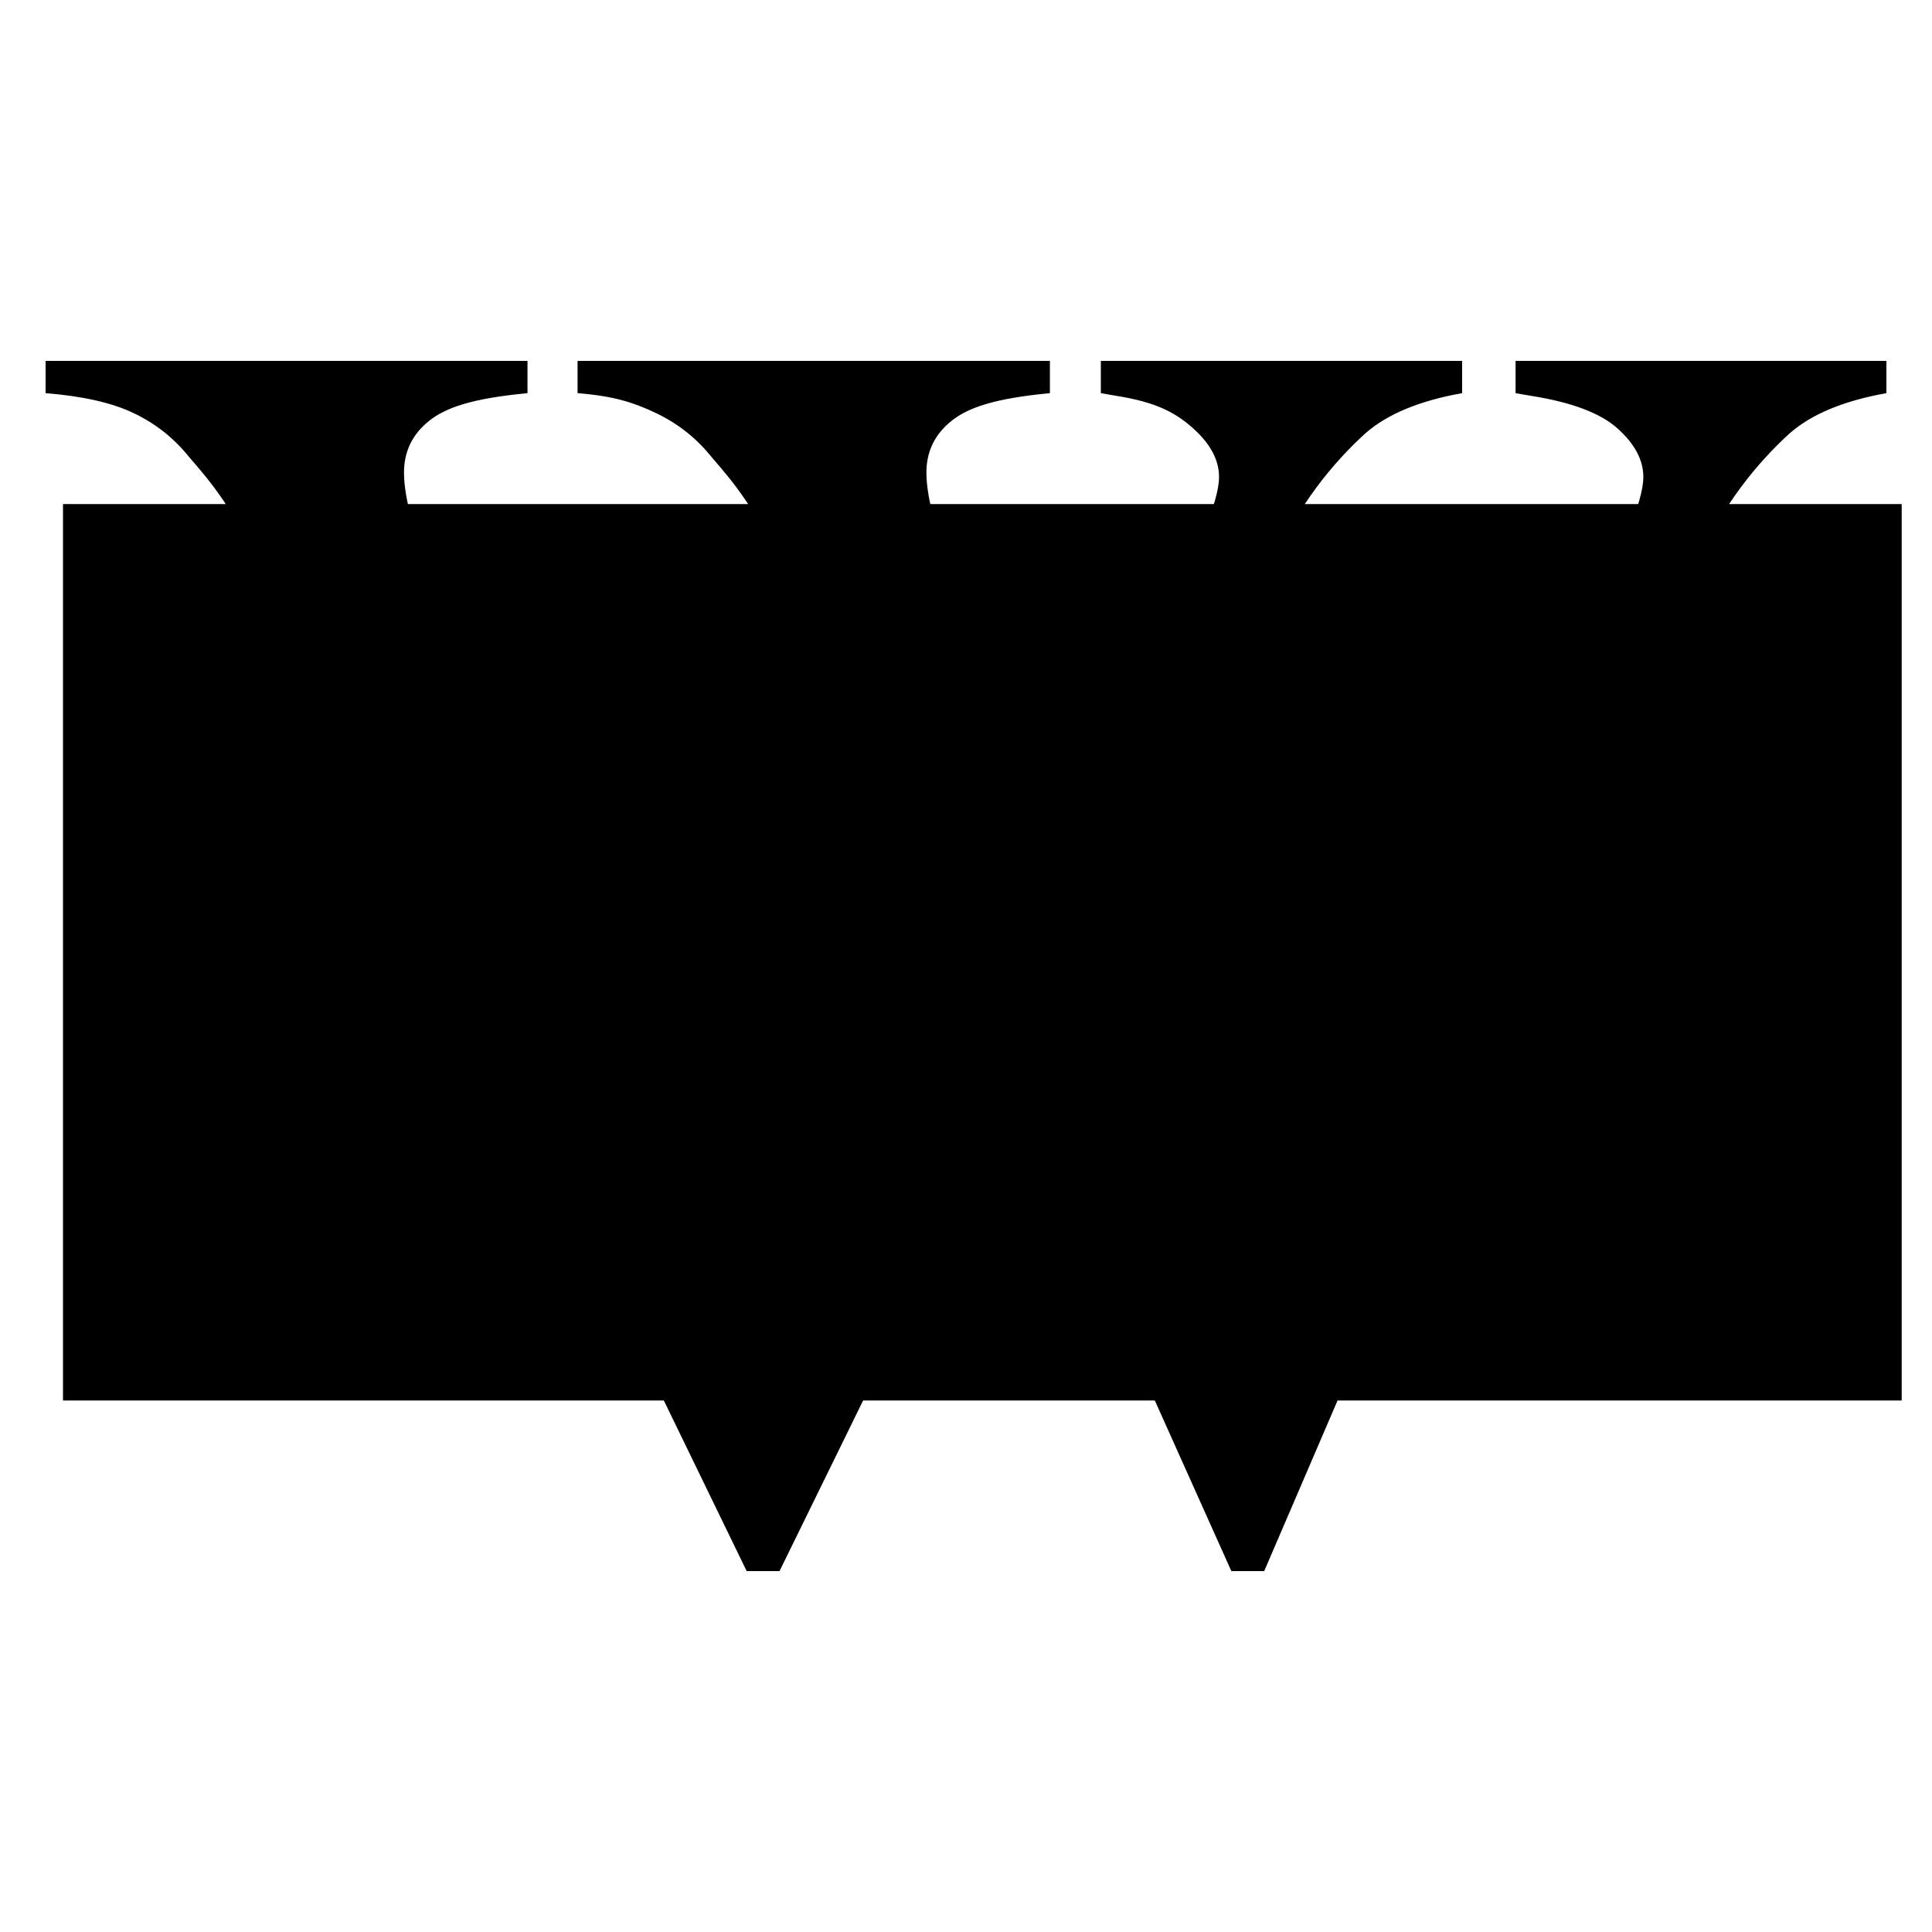
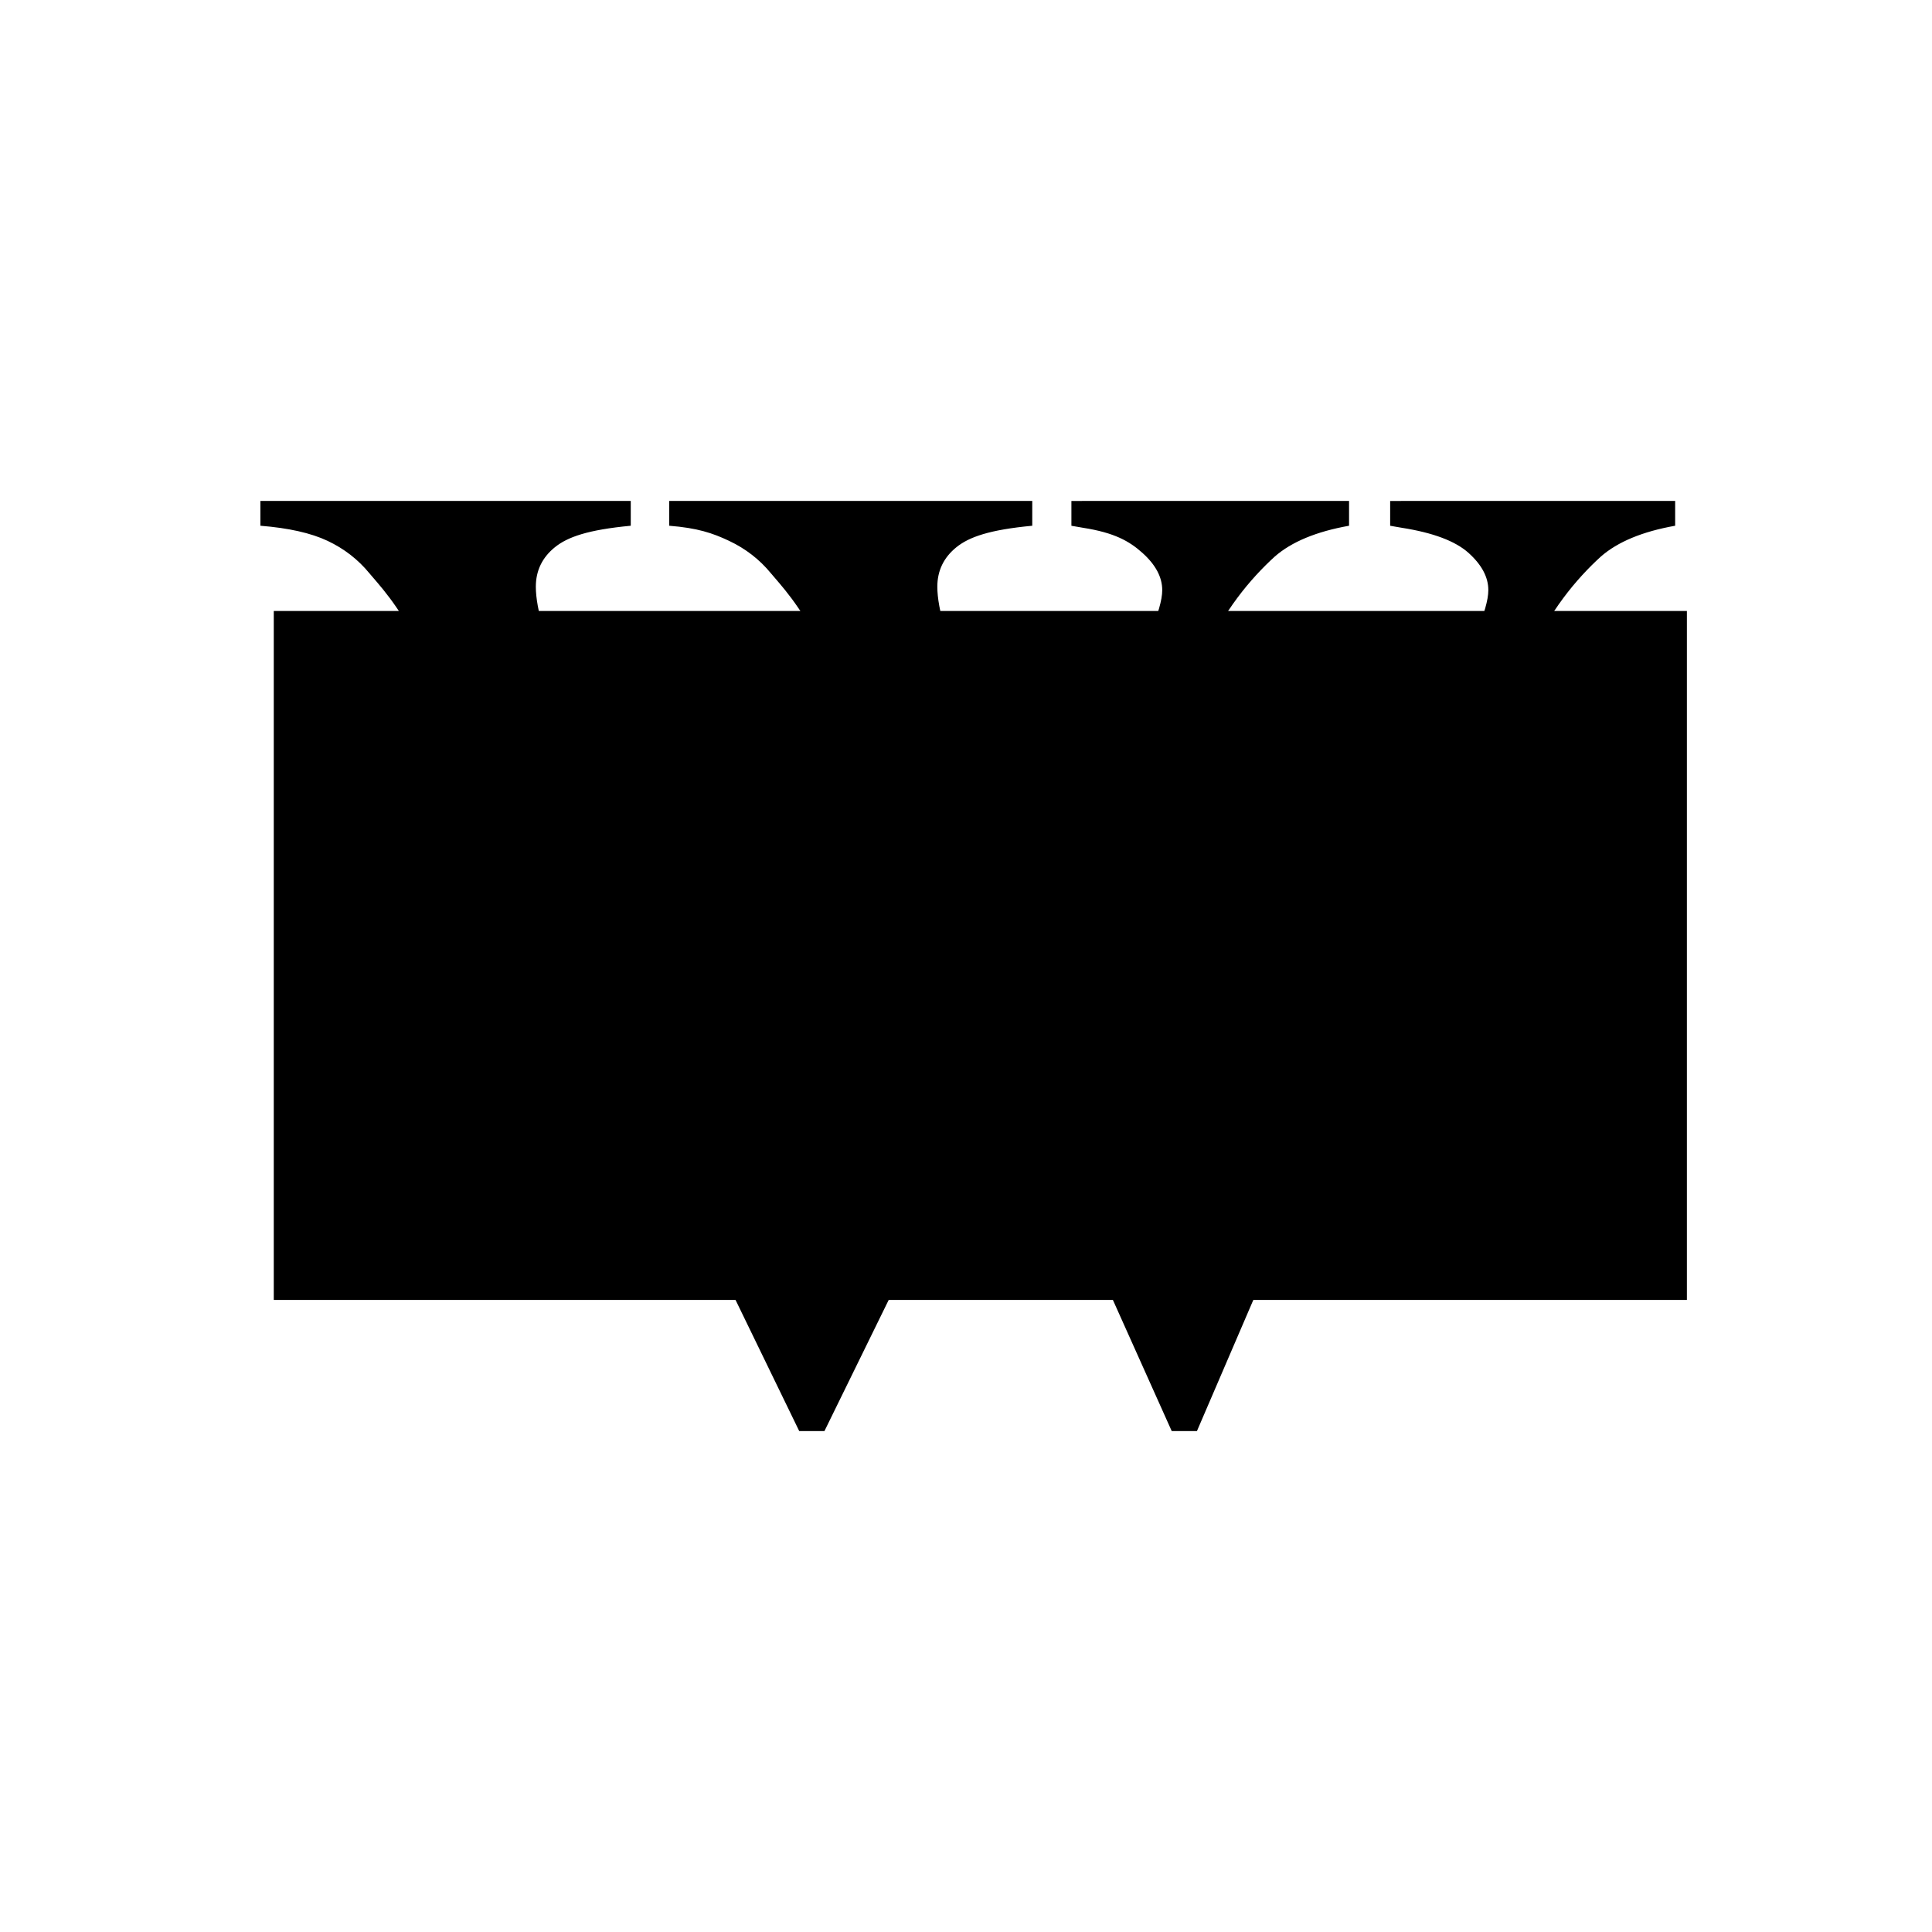
<svg xmlns="http://www.w3.org/2000/svg" xmlns:xlink="http://www.w3.org/1999/xlink" version="1.0" width="128" height="128" id="svg14662">
  <defs id="defs14664">
    <linearGradient id="linearGradient3261">
      <stop style="stop-color:#ffffff;stop-opacity:0" offset="0" id="stop3263" />
      <stop style="stop-color:#ffffff;stop-opacity:0" offset="0.5" id="stop3269" />
      <stop style="stop-color:#ffffff;stop-opacity:1" offset="1" id="stop3265" />
    </linearGradient>
    <linearGradient id="linearGradient3219">
      <stop style="stop-color:#0e7309;stop-opacity:1" offset="0" id="stop3221" />
      <stop style="stop-color:#70d13e;stop-opacity:1" offset="1" id="stop3223" />
    </linearGradient>
    <linearGradient id="linearGradient3205">
      <stop style="stop-color:#2c8300;stop-opacity:1" offset="0" id="stop3207" />
      <stop style="stop-color:#3db800;stop-opacity:1" offset="0.25" id="stop3215" />
      <stop style="stop-color:#ffffff;stop-opacity:1" offset="0.5" id="stop3213" />
      <stop style="stop-color:#69cf35;stop-opacity:1" offset="1" id="stop3209" />
    </linearGradient>
    <linearGradient id="linearGradient3197">
      <stop style="stop-color:#002f32;stop-opacity:1" offset="0" id="stop3199" />
      <stop style="stop-color:#045b04;stop-opacity:1" offset="1" id="stop3201" />
    </linearGradient>
    <linearGradient id="linearGradient3339">
      <stop style="stop-color:#e8e8e8;stop-opacity:1" offset="0" id="stop3341" />
      <stop style="stop-color:#ffffff;stop-opacity:1" offset="0.5" id="stop3347" />
      <stop style="stop-color:#e8e8e8;stop-opacity:1" offset="1" id="stop3343" />
    </linearGradient>
    <linearGradient id="linearGradient3327">
      <stop style="stop-color:#ffffff;stop-opacity:1" offset="0" id="stop3329" />
      <stop style="stop-color:#fdd99a;stop-opacity:1" offset="0.5" id="stop3335" />
      <stop style="stop-color:#c39539;stop-opacity:1" offset="1" id="stop3331" />
    </linearGradient>
    <linearGradient id="linearGradient3319">
      <stop style="stop-color:#7d491f;stop-opacity:1" offset="0" id="stop3321" />
      <stop style="stop-color:#926600;stop-opacity:1" offset="1" id="stop3323" />
    </linearGradient>
    <linearGradient id="linearGradient3282">
      <stop style="stop-color:#ffffff;stop-opacity:0" offset="0" id="stop3284" />
      <stop style="stop-color:#ffffff;stop-opacity:1" offset="1" id="stop3286" />
    </linearGradient>
    <linearGradient id="linearGradient14709">
      <stop style="stop-color:#ffffff;stop-opacity:1" offset="0" id="stop14711" />
      <stop style="stop-color:#5eb2ff;stop-opacity:1" offset="1" id="stop14713" />
    </linearGradient>
    <linearGradient id="linearGradient14685">
      <stop style="stop-color:#0917a0;stop-opacity:1" offset="0" id="stop14687" />
      <stop style="stop-color:#0345f4;stop-opacity:1" offset="1" id="stop14689" />
    </linearGradient>
    <linearGradient x1="96.125" y1="11.188" x2="96.125" y2="52.101" id="linearGradient14691" xlink:href="#linearGradient14685" gradientUnits="userSpaceOnUse" />
    <linearGradient x1="96.125" y1="11.188" x2="96.125" y2="52.101" id="linearGradient14699" xlink:href="#linearGradient14685" gradientUnits="userSpaceOnUse" gradientTransform="translate(447.4286,636.9336)" />
    <radialGradient cx="546.312" cy="705.485" r="25.281" fx="546.312" fy="705.485" id="radialGradient14715" xlink:href="#linearGradient14709" gradientUnits="userSpaceOnUse" gradientTransform="matrix(2.032821,0,-3.289062e-8,1.717338,-565.7183,-518.4991)" />
    <linearGradient x1="96.125" y1="11.188" x2="96.125" y2="52.101" id="linearGradient14723" xlink:href="#linearGradient14685" gradientUnits="userSpaceOnUse" gradientTransform="translate(447.4286,636.9336)" />
    <filter id="filter14824">
      <feGaussianBlur id="feGaussianBlur14826" stdDeviation="0.373" />
    </filter>
    <linearGradient x1="96.125" y1="11.188" x2="96.125" y2="52.101" id="linearGradient14833" xlink:href="#linearGradient14685" gradientUnits="userSpaceOnUse" gradientTransform="translate(458.162,644.6232)" />
    <linearGradient x1="96.125" y1="11.188" x2="96.125" y2="52.101" id="linearGradient14842" xlink:href="#linearGradient14685" gradientUnits="userSpaceOnUse" gradientTransform="translate(458.162,644.6232)" />
    <radialGradient cx="546.312" cy="705.485" r="25.281" fx="546.312" fy="705.485" id="radialGradient3288" xlink:href="#linearGradient3282" gradientUnits="userSpaceOnUse" gradientTransform="matrix(2.032821,0,-3.2890618e-8,1.717338,-565.7183,-518.4991)" />
    <linearGradient x1="96.125" y1="11.188" x2="96.125" y2="52.101" id="linearGradient3296" xlink:href="#linearGradient14685" gradientUnits="userSpaceOnUse" gradientTransform="translate(447.4286,636.9336)" />
    <linearGradient x1="96.382" y1="30.667" x2="96.382" y2="13.187" id="linearGradient3302" xlink:href="#linearGradient3282" gradientUnits="userSpaceOnUse" gradientTransform="matrix(0.934851,0,0,0.934851,453.691,638.9931)" />
    <linearGradient x1="41.946" y1="46.665" x2="41.946" y2="82.333" id="linearGradient3325" xlink:href="#linearGradient3319" gradientUnits="userSpaceOnUse" />
    <radialGradient cx="53.602" cy="59.729" r="17.834" fx="53.602" fy="59.729" id="radialGradient3333" xlink:href="#linearGradient3327" gradientUnits="userSpaceOnUse" gradientTransform="matrix(0,1.655849,-1.639188,0,152.1501,-32.92373)" />
    <linearGradient x1="28.429" y1="61.798" x2="58.959" y2="61.798" id="linearGradient3345" xlink:href="#linearGradient3339" gradientUnits="userSpaceOnUse" />
    <filter id="filter3385">
      <feGaussianBlur id="feGaussianBlur3387" stdDeviation="0.146" />
    </filter>
    <linearGradient x1="83.281" y1="123.098" x2="83.281" y2="66.311" id="linearGradient3203" xlink:href="#linearGradient3197" gradientUnits="userSpaceOnUse" />
    <radialGradient cx="491.522" cy="670.925" r="36.427" fx="491.522" fy="670.925" id="radialGradient3211" xlink:href="#linearGradient3205" gradientUnits="userSpaceOnUse" gradientTransform="matrix(0,2.023783,-1.958054,0,1805.23,-312.4948)" />
    <linearGradient x1="517.022" y1="705.484" x2="517.022" y2="745.301" id="linearGradient3240" xlink:href="#linearGradient3219" gradientUnits="userSpaceOnUse" gradientTransform="matrix(-1,0,0,1,983.3261,0)" />
    <linearGradient x1="517.022" y1="705.484" x2="517.022" y2="745.301" id="linearGradient3243" xlink:href="#linearGradient3219" gradientUnits="userSpaceOnUse" gradientTransform="translate(-0.120047,0)" />
    <radialGradient cx="479.683" cy="709.658" r="5.006" fx="479.683" fy="709.658" id="radialGradient3267" xlink:href="#linearGradient3261" gradientUnits="userSpaceOnUse" gradientTransform="matrix(1.233976,-0.151603,0.190797,1.552993,-247.6349,-320.152)" />
    <filter id="filter3331">
      <feGaussianBlur id="feGaussianBlur3333" stdDeviation="0.355" />
    </filter>
    <filter id="filter3335">
      <feGaussianBlur id="feGaussianBlur3337" stdDeviation="0.267" />
    </filter>
    <filter id="filter3339">
      <feGaussianBlur id="feGaussianBlur3341" stdDeviation="0.239" />
    </filter>
  </defs>
-   <g id="g2036" transform="translate(0.999998,0)">
-     <path id="V1" d="M 95.869,23.909 L 95.869,26.048 C 93.047,26.549 90.912,27.436 89.462,28.707 C 87.385,30.596 84.937,33.486 83.33,37.379 L 50.645,104.091 L 48.47,104.091 L 15.657,36.512 C 14.129,33.043 12.051,30.923 11.424,30.153 C 10.445,28.958 9.24,28.023 7.81,27.349 C 6.379,26.674 4.449,26.241 2.02,26.048 L 2.02,23.909 L 33.948,23.909 L 33.948,26.048 C 30.265,26.395 28.509,27.012 27.411,27.898 C 26.314,28.784 25.766,29.921 25.766,31.309 C 25.766,33.236 26.667,36.242 28.469,40.327 L 52.702,86.286 L 76.394,40.905 C 78.236,36.435 79.764,33.332 79.764,31.598 C 79.764,30.48 79.196,29.411 78.059,28.389 C 76.923,27.368 75.637,26.645 72.934,26.221 C 72.738,26.183 72.405,26.125 71.934,26.048 L 71.934,23.909 L 95.869,23.909 z " style="font-size:178.225px;font-style:normal;font-weight:normal;fill:#000000;fill-opacity:1;stroke:none;stroke-width:1px;stroke-linecap:butt;stroke-linejoin:miter;stroke-opacity:1;font-family:Times New Roman" />
-     <path id="V2" d="M 123.98,23.909 L 123.98,26.048 C 121.159,26.549 119.023,27.436 117.573,28.707 C 115.497,30.596 113.048,33.486 111.441,37.379 L 82.756,104.091 L 80.581,104.091 L 50.268,36.512 C 48.74,33.043 46.662,30.923 46.036,30.153 C 45.056,28.958 43.851,28.023 42.421,27.349 C 40.991,26.674 39.695,26.241 37.265,26.048 L 37.265,23.909 L 68.559,23.909 L 68.559,26.048 C 64.876,26.395 63.12,27.012 62.023,27.898 C 60.925,28.784 60.377,29.921 60.377,31.309 C 60.377,33.236 61.278,36.242 63.081,40.327 L 84.813,86.286 L 104.506,40.905 C 106.347,36.435 107.875,33.332 107.875,31.598 C 107.875,30.48 107.307,29.411 106.171,28.389 C 105.034,27.368 103.114,26.645 100.411,26.221 C 100.215,26.183 99.882,26.125 99.411,26.048 L 99.411,23.909 L 123.98,23.909 z " style="font-size:178.225px;font-style:normal;font-weight:normal;fill:#000000;fill-opacity:1;stroke:none;stroke-width:1px;stroke-linecap:butt;stroke-linejoin:miter;stroke-opacity:1;font-family:Times New Roman" />
+   <g id="g2036" transform="matrix(0.7685485,0,0,0.7685485,15.69862,14.81289)">
+     <path id="V1" d="m 95.869,23.909 v 2.139 c -2.821,0.501 -4.957,1.388 -6.407,2.659 -2.077,1.889 -4.526,4.779 -6.132,8.671 L 50.645,104.091 H 48.47 L 15.657,36.512 C 14.129,33.043 12.051,30.923 11.424,30.153 10.445,28.958 9.24,28.023 7.81,27.349 6.379,26.674 4.449,26.241 2.02,26.048 V 23.909 H 33.948 v 2.139 c -3.683,0.347 -5.439,0.964 -6.537,1.85 -1.097,0.886 -1.646,2.023 -1.646,3.411 -2.6e-5,1.927 0.901,4.933 2.704,9.018 l 24.232,45.959 23.693,-45.38 c 1.842,-4.471 3.369,-7.573 3.37,-9.307 -6.3e-5,-1.118 -0.568,-2.187 -1.705,-3.208 -1.136,-1.021 -2.422,-1.744 -5.126,-2.168 -0.196,-0.038 -0.529,-0.096 -0.999,-0.173 v -2.139 z" style="font-style:normal;font-weight:normal;font-size:178.225px;font-family:'Times New Roman';fill:#000000;fill-opacity:1;stroke:none;stroke-width:1px;stroke-linecap:butt;stroke-linejoin:miter;stroke-opacity:1" />
+     <path id="V2" d="m 123.98,23.909 v 2.139 c -2.821,0.501 -4.957,1.388 -6.407,2.659 -2.077,1.889 -4.526,4.779 -6.132,8.671 L 82.756,104.091 H 80.581 L 50.268,36.512 C 48.74,33.043 46.662,30.923 46.036,30.153 45.056,28.958 43.851,28.023 42.421,27.349 40.991,26.674 39.695,26.241 37.265,26.048 v -2.139 h 31.294 v 2.139 c -3.683,0.347 -5.439,0.964 -6.537,1.85 -1.097,0.886 -1.646,2.023 -1.646,3.411 -2.5e-5,1.927 0.901,4.933 2.704,9.018 l 21.732,45.959 19.693,-45.38 c 1.842,-4.471 3.369,-7.573 3.37,-9.307 -6e-5,-1.118 -0.568,-2.187 -1.704,-3.208 -1.136,-1.021 -3.056,-1.744 -5.76,-2.168 -0.196,-0.038 -0.529,-0.096 -0.999,-0.173 v -2.139 z" style="font-style:normal;font-weight:normal;font-size:178.225px;font-family:'Times New Roman';fill:#000000;fill-opacity:1;stroke:none;stroke-width:1px;stroke-linecap:butt;stroke-linejoin:miter;stroke-opacity:1" />
  </g>
-   <rect style="fill:#000000;stroke-width:7.559;stroke-linecap:round;stroke-linejoin:round" id="rect1415" width="121.818" height="59.391" x="4.174" y="33.396" />
+   <rect style="fill:#000000;stroke-width:5.809;stroke-linecap:round;stroke-linejoin:round" id="rect1415" width="93.623" height="45.645" x="18.138" y="40.479" />
</svg>
